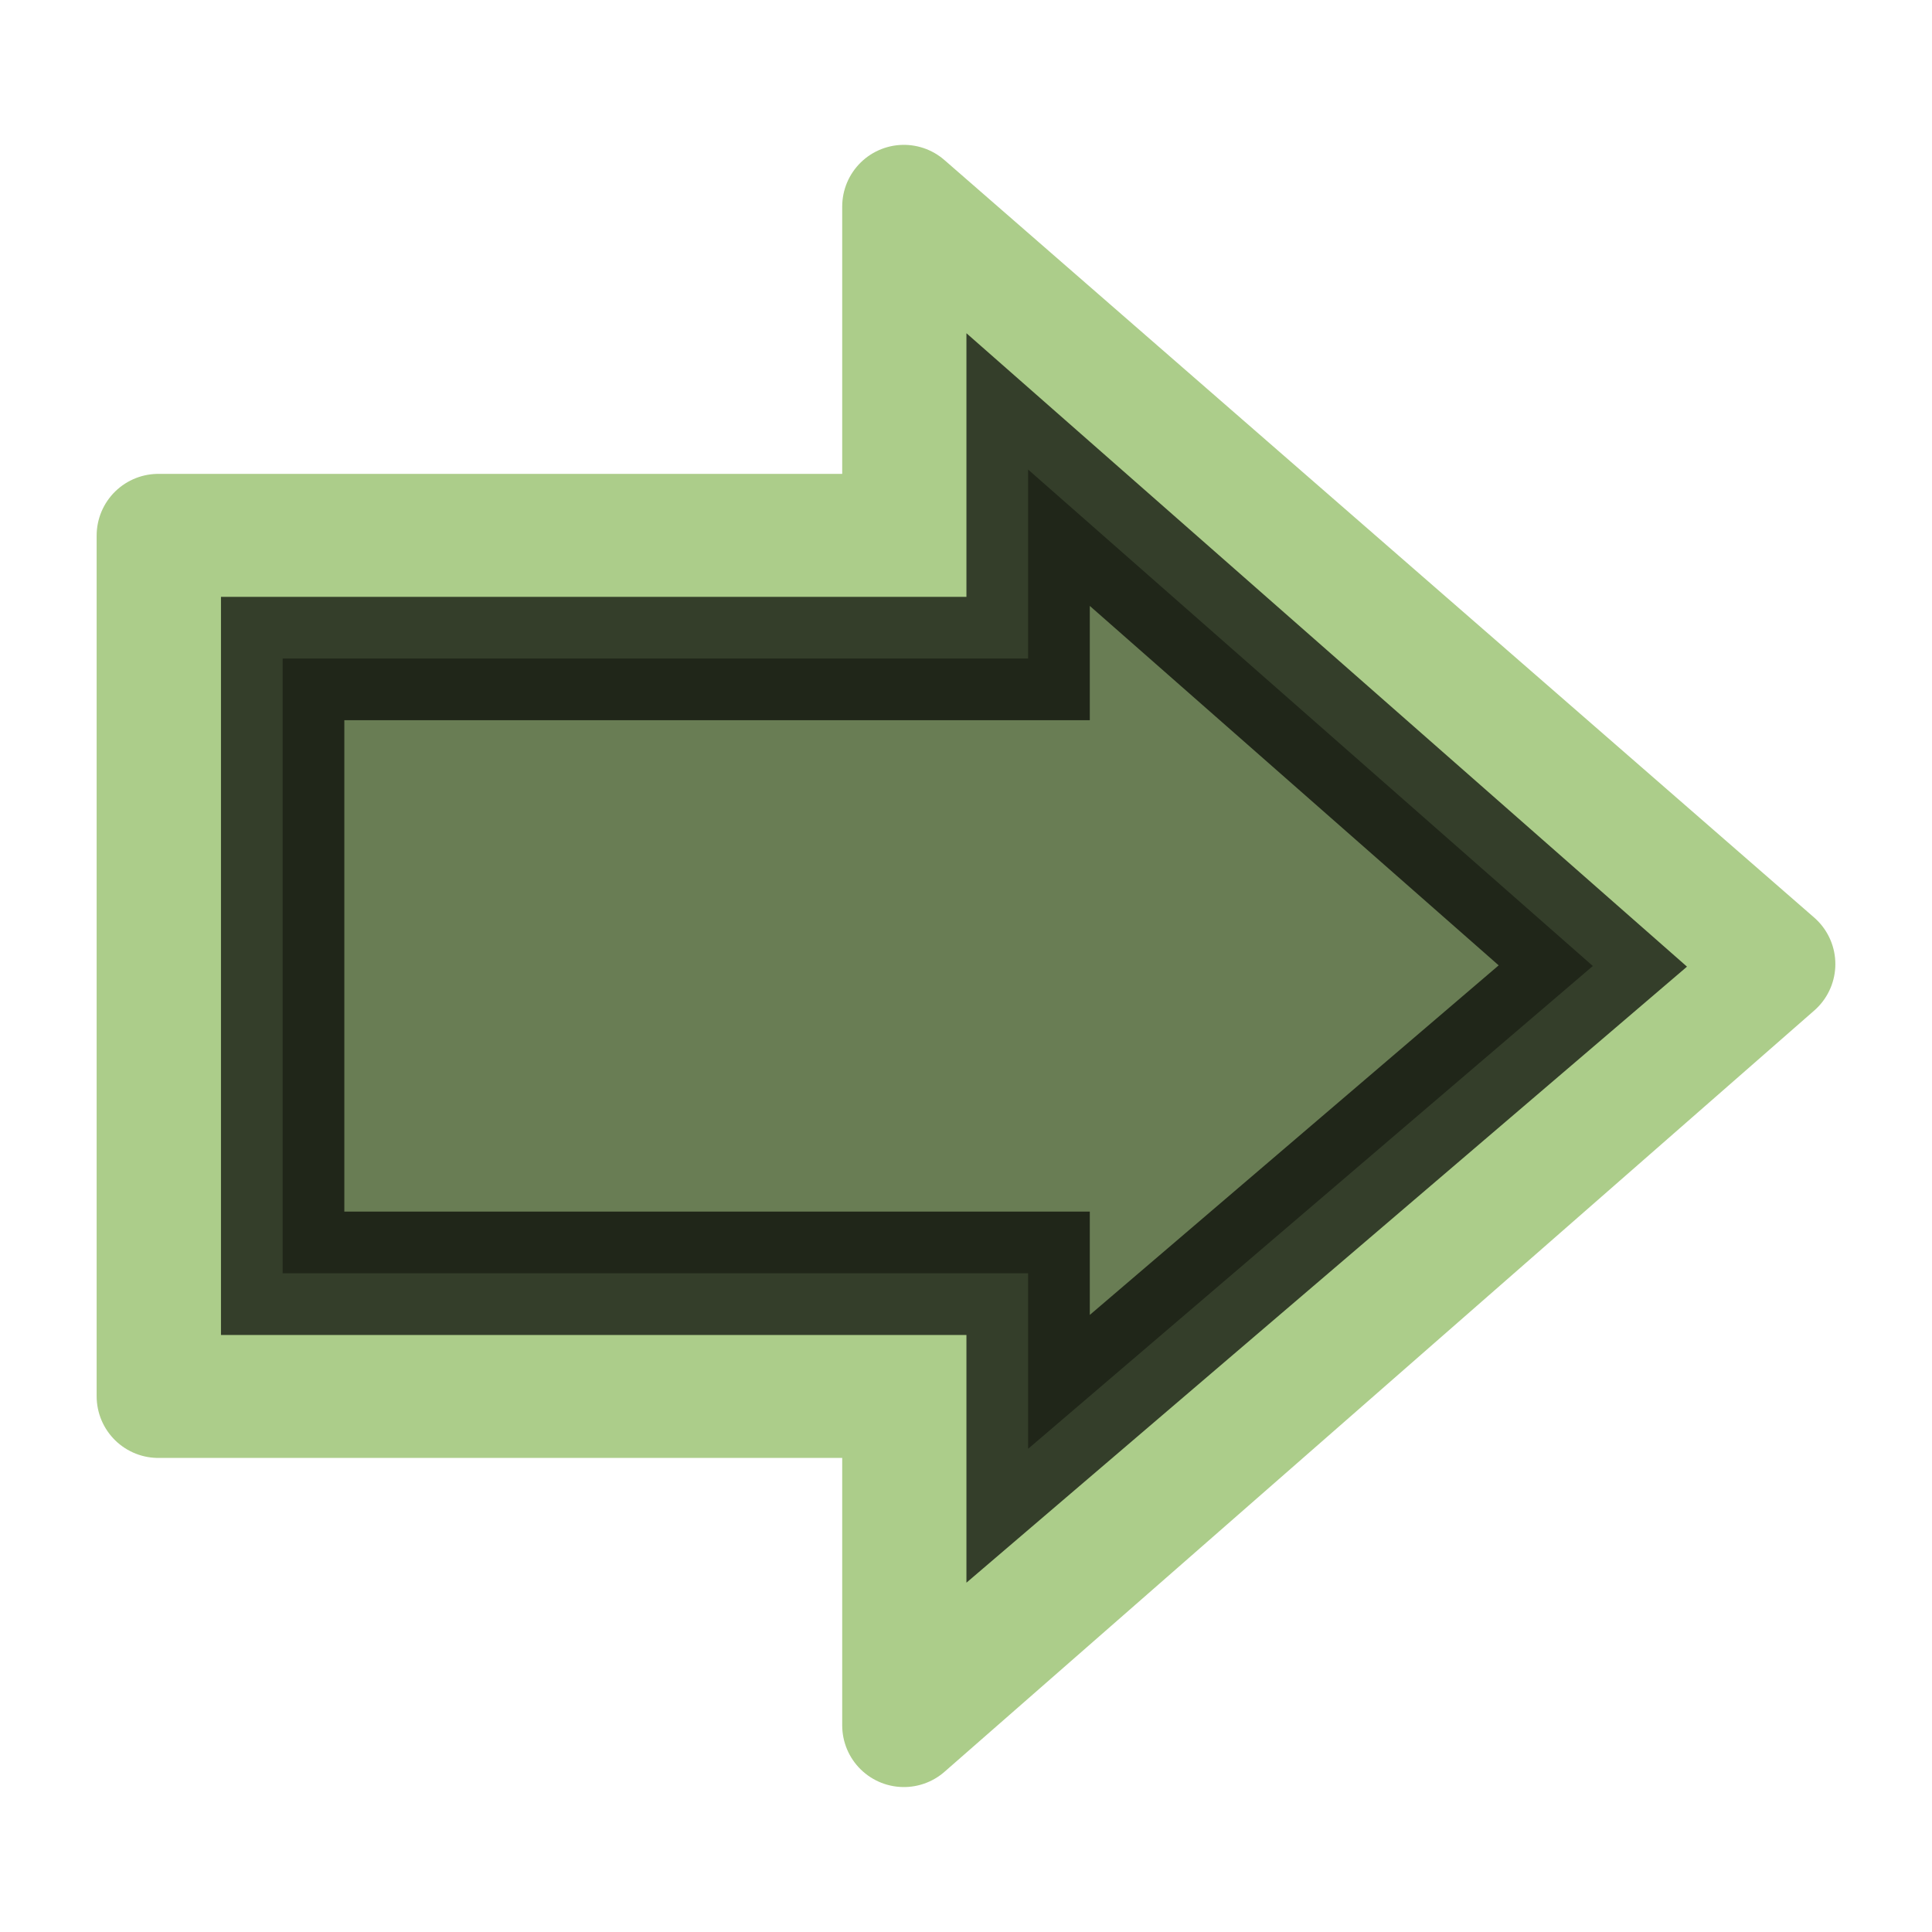
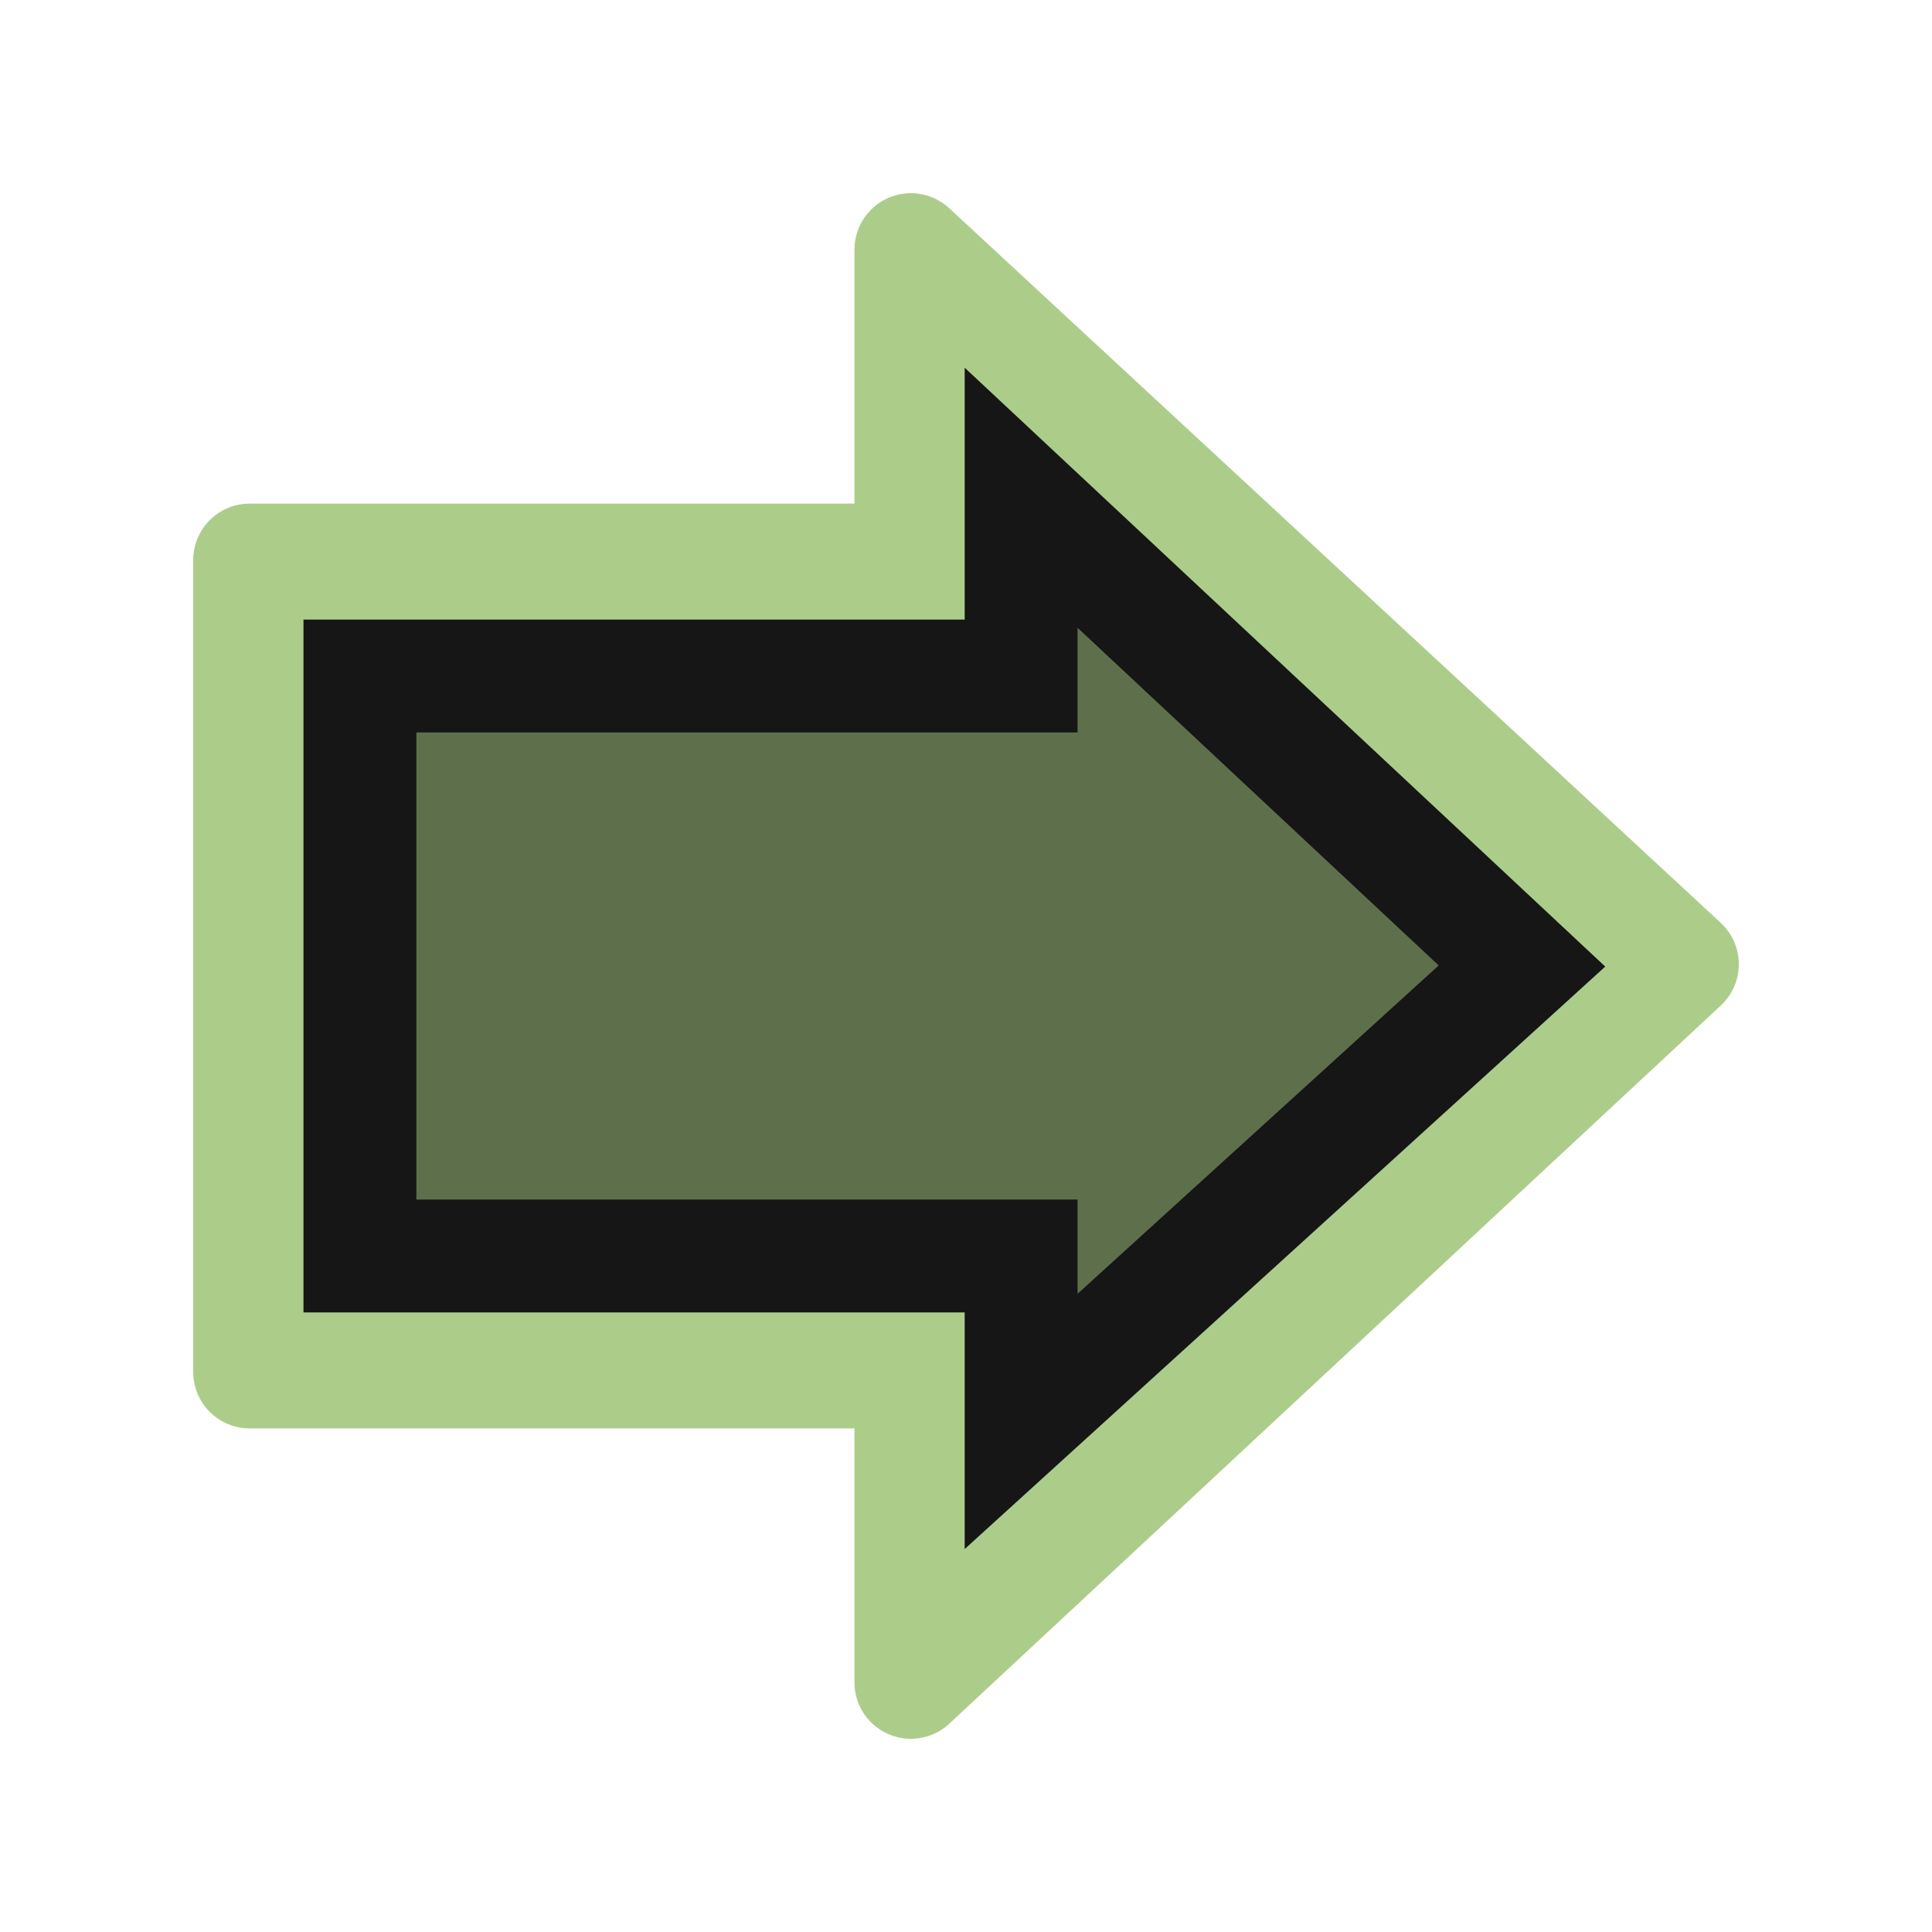
- <svg xmlns="http://www.w3.org/2000/svg" xmlns:xlink="http://www.w3.org/1999/xlink" version="1.1" id="svg2504" height="20" width="20">
+ <svg xmlns="http://www.w3.org/2000/svg" xmlns:ns1="http://www.openswatchbook.org/uri/2009/osb" xmlns:xlink="http://www.w3.org/1999/xlink" version="1.1" id="svg2504" height="30" width="30">
  <defs id="defs2506">
+     <linearGradient id="linearGradient4194" ns1:paint="solid">
+       <stop style="stop-color:#ffffff;stop-opacity:1;" offset="0" id="stop4196" />
+     </linearGradient>
    <linearGradient id="linearGradient5105-262-943-861">
      <stop offset="0" id="stop2487" style="stop-color:#0d0d0d;stop-opacity:1;" />
      <stop offset="1" id="stop2489" style="stop-color:#0d0d0d;stop-opacity:0;" />
    </linearGradient>
    <radialGradient xlink:href="#linearGradient5105-262-943-861" id="radialGradient2502" gradientUnits="userSpaceOnUse" gradientTransform="matrix(1,0,0,0.282946,0,13.64644)" cx="11.25" cy="19.031" fx="11.25" fy="19.031" r="8.062" />
    <linearGradient id="linearGradient2264">
      <stop style="stop-color:#accd8a;stop-opacity:1;" offset="0" id="stop2266" />
      <stop style="stop-color:#c2dda7;stop-opacity:1;" offset="1" id="stop2268" />
    </linearGradient>
    <filter id="filter3110" height="1" width="1" y="0" x="0" style="color-interpolation-filters:sRGB">
      <feColorMatrix id="feColorMatrix3112" type="saturate" values="0" result="result1" />
      <feFlood id="feFlood3114" flood-color="rgb(9,111,152)" result="result2" />
      <feBlend id="feBlend3116" in2="result1" mode="screen" result="result2" />
      <feComposite id="feComposite3118" in2="SourceGraphic" operator="in" in="result2" />
    </filter>
    <filter id="filter3120" height="1" width="1" y="0" x="0" style="color-interpolation-filters:sRGB">
      <feColorMatrix id="feColorMatrix3122" type="saturate" values="0" result="result1" />
      <feFlood id="feFlood3124" flood-color="rgb(9,111,152)" result="result2" />
      <feBlend id="feBlend3126" in2="result1" mode="screen" result="result2" />
      <feComposite id="feComposite3128" in2="SourceGraphic" operator="in" in="result2" />
    </filter>
  </defs>
-   <g id="layer1" transform="translate(0,4)">
-     <path id="path3288" d="m 9.357,13.861 9.004,-7.881 -9.004,-7.842 0,3.406 -7.718,0 0,8.91 7.718,0 0,3.406 z" style="display:inline;overflow:visible;visibility:visible;fill:#accd8a;fill-opacity:1;fill-rule:nonzero;stroke:#accd8a;stroke-width:1.277;stroke-linecap:round;stroke-linejoin:round;stroke-miterlimit:4;stroke-dasharray:none;stroke-dashoffset:0;stroke-opacity:1;marker:none;marker-start:none;marker-mid:none;marker-end:none" />
-     <path id="path3290" d="m 10.643,10.998 5.846,-4.998 -5.846,-5.139 0,1.956 -7.717,0 0,6.364 7.717,0 0,1.816 z" style="display:inline;overflow:visible;visibility:visible;opacity:1;fill:#000000;fill-opacity:0.388;fill-rule:nonzero;stroke:#000000;stroke-width:1.277;stroke-linecap:butt;stroke-linejoin:miter;stroke-miterlimit:4;stroke-dasharray:none;stroke-dashoffset:0;stroke-opacity:0.698;marker:none;marker-start:none;marker-mid:none;marker-end:none" />
+   <g id="layer1" transform="translate(0,14)">
+     <path id="path3288" d="M 14.144,12.124 26.124,0.972 14.144,-10.124 l 0,4.82 -10.268,0 0,12.608 10.268,0 0,4.82 z" style="display:inline;overflow:visible;visibility:visible;fill:#accd8a;fill-opacity:1;fill-rule:nonzero;stroke:#accd8a;stroke-width:1.752;stroke-linecap:round;stroke-linejoin:round;stroke-miterlimit:4;stroke-dasharray:none;stroke-dashoffset:0;stroke-opacity:1;marker:none;marker-start:none;marker-mid:none;marker-end:none" />
+     <path id="path3290" d="m 15.856,8.072 7.777,-7.072 -7.777,-7.271 0,2.768 -10.267,0 0,9.006 10.267,0 0,2.569 z" style="display:inline;overflow:visible;visibility:visible;opacity:1;fill:#000000;fill-opacity:0.455;fill-rule:evenodd;stroke:#161616;stroke-width:1.753;stroke-linecap:butt;stroke-linejoin:miter;stroke-miterlimit:4;stroke-dasharray:none;stroke-dashoffset:0;stroke-opacity:1;marker:none;marker-start:none;marker-mid:none;marker-end:none" />
  </g>
</svg>
